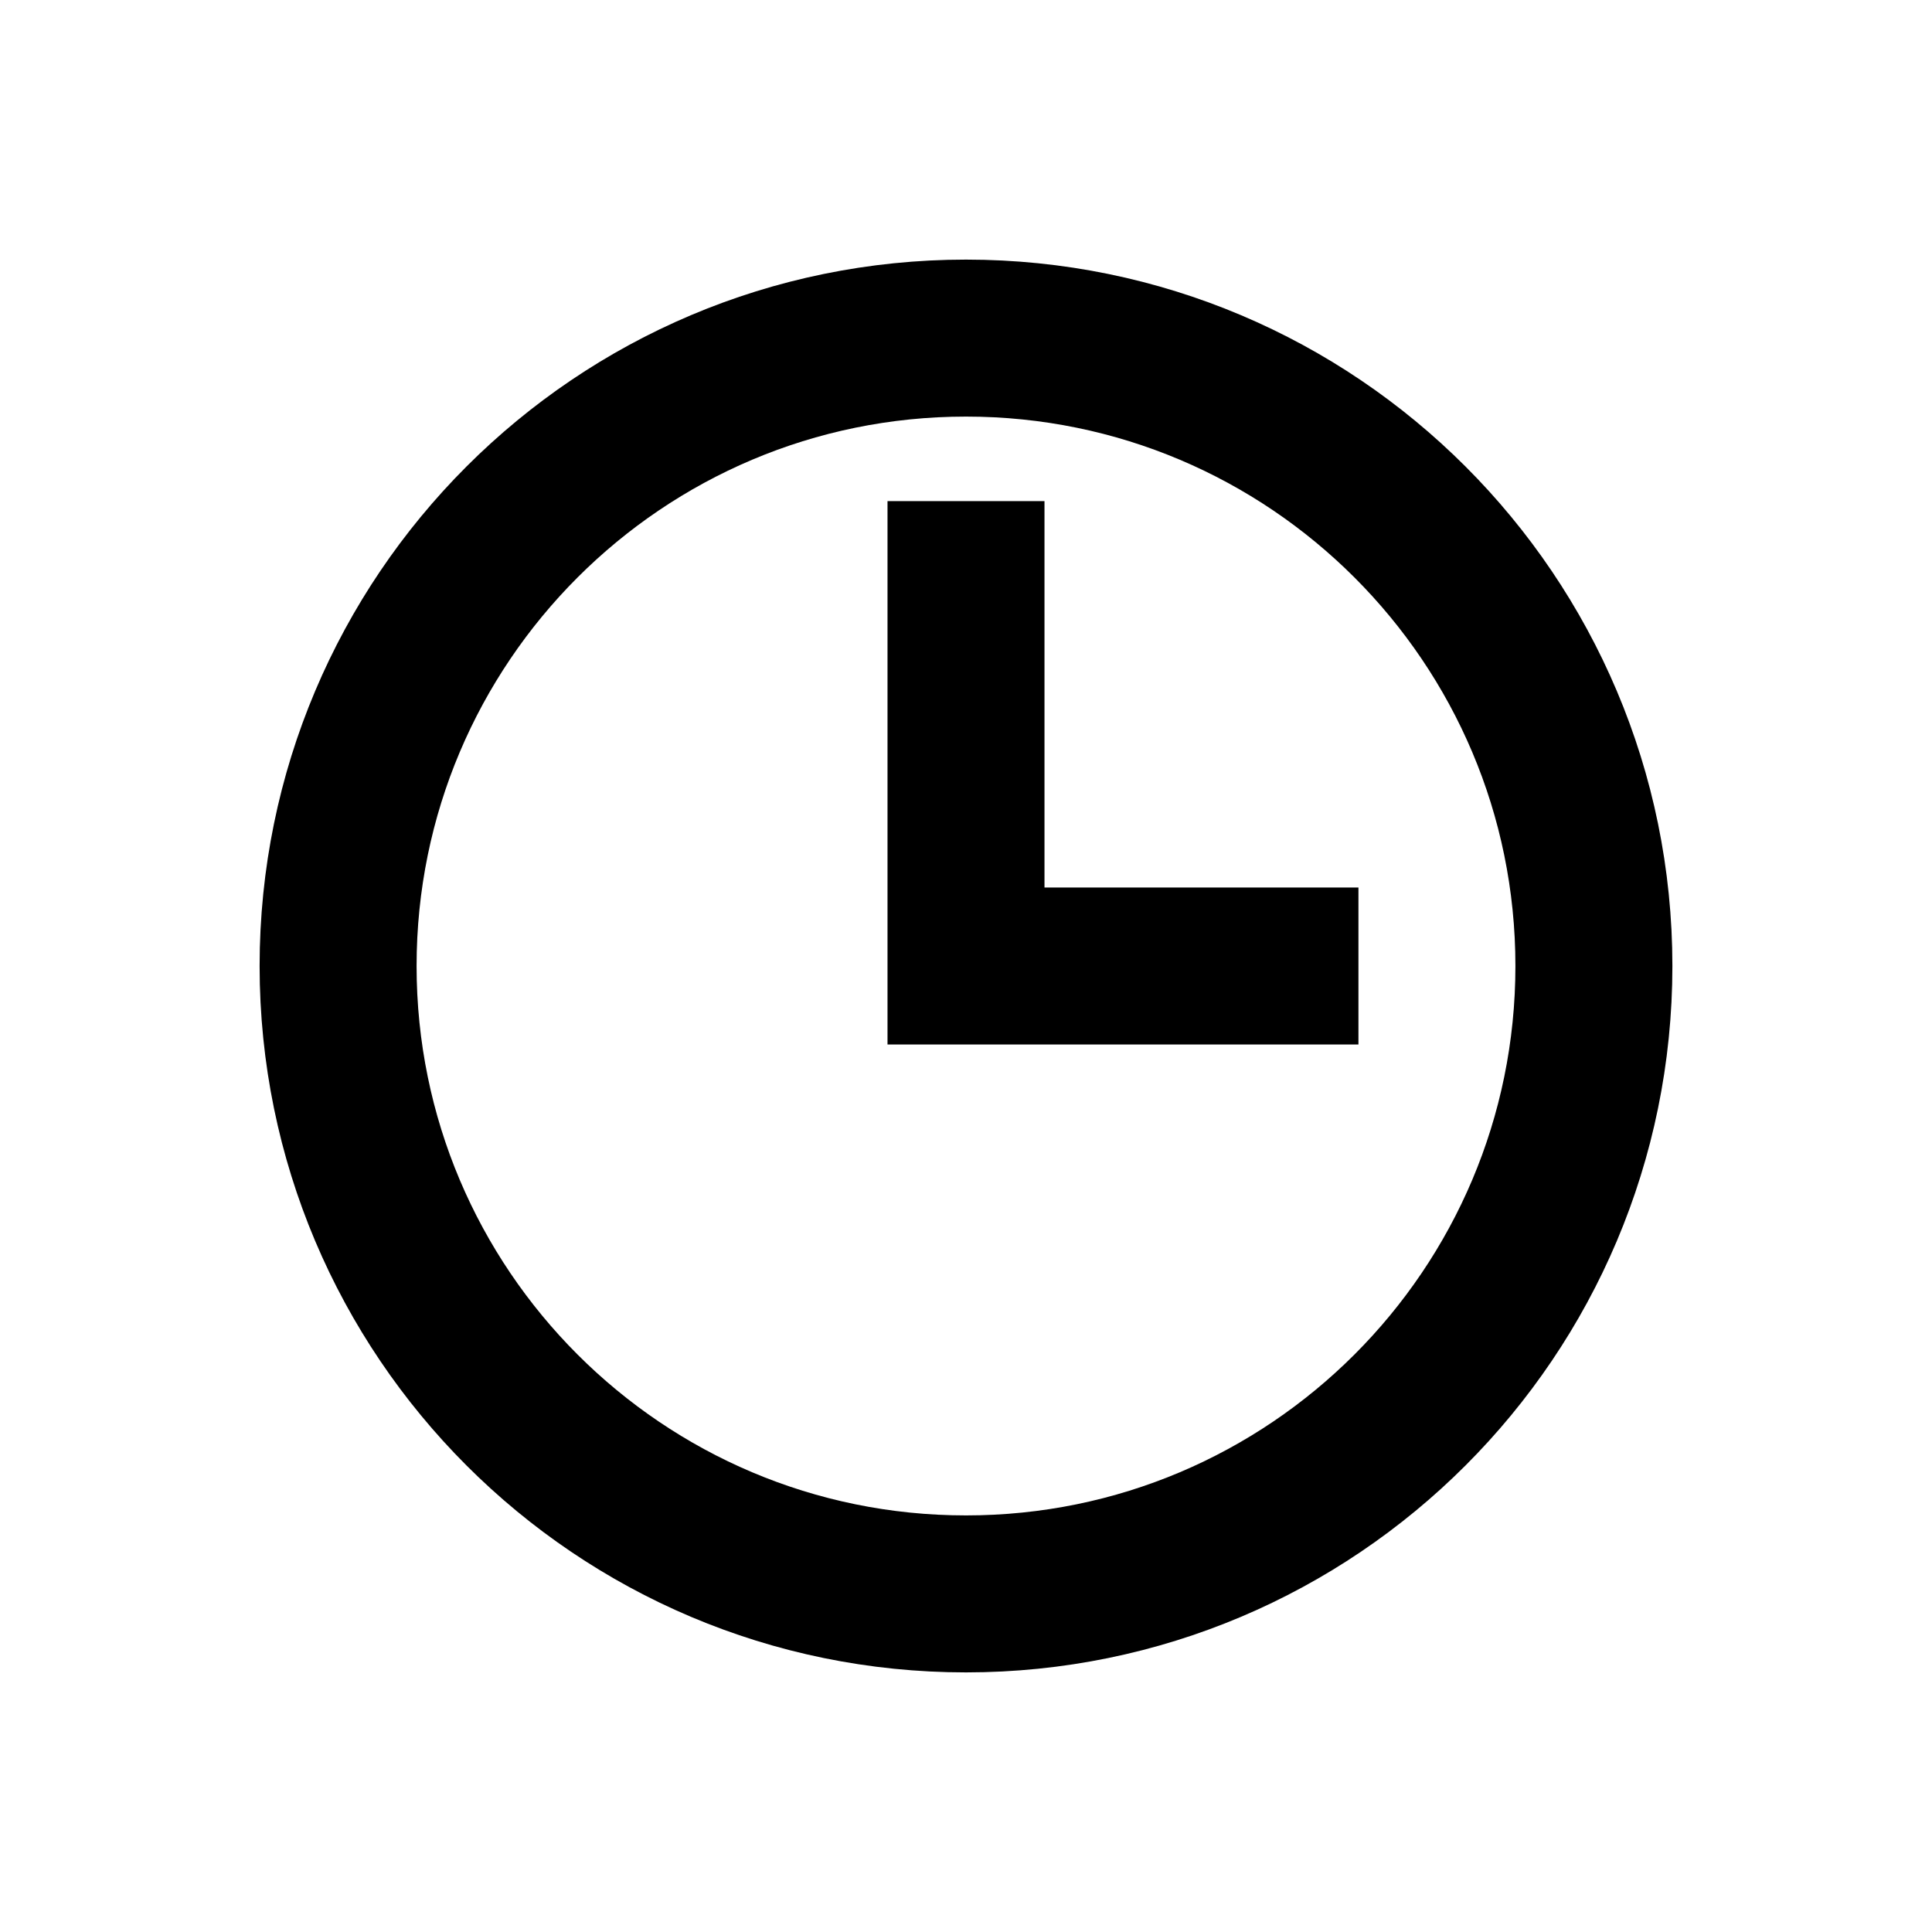
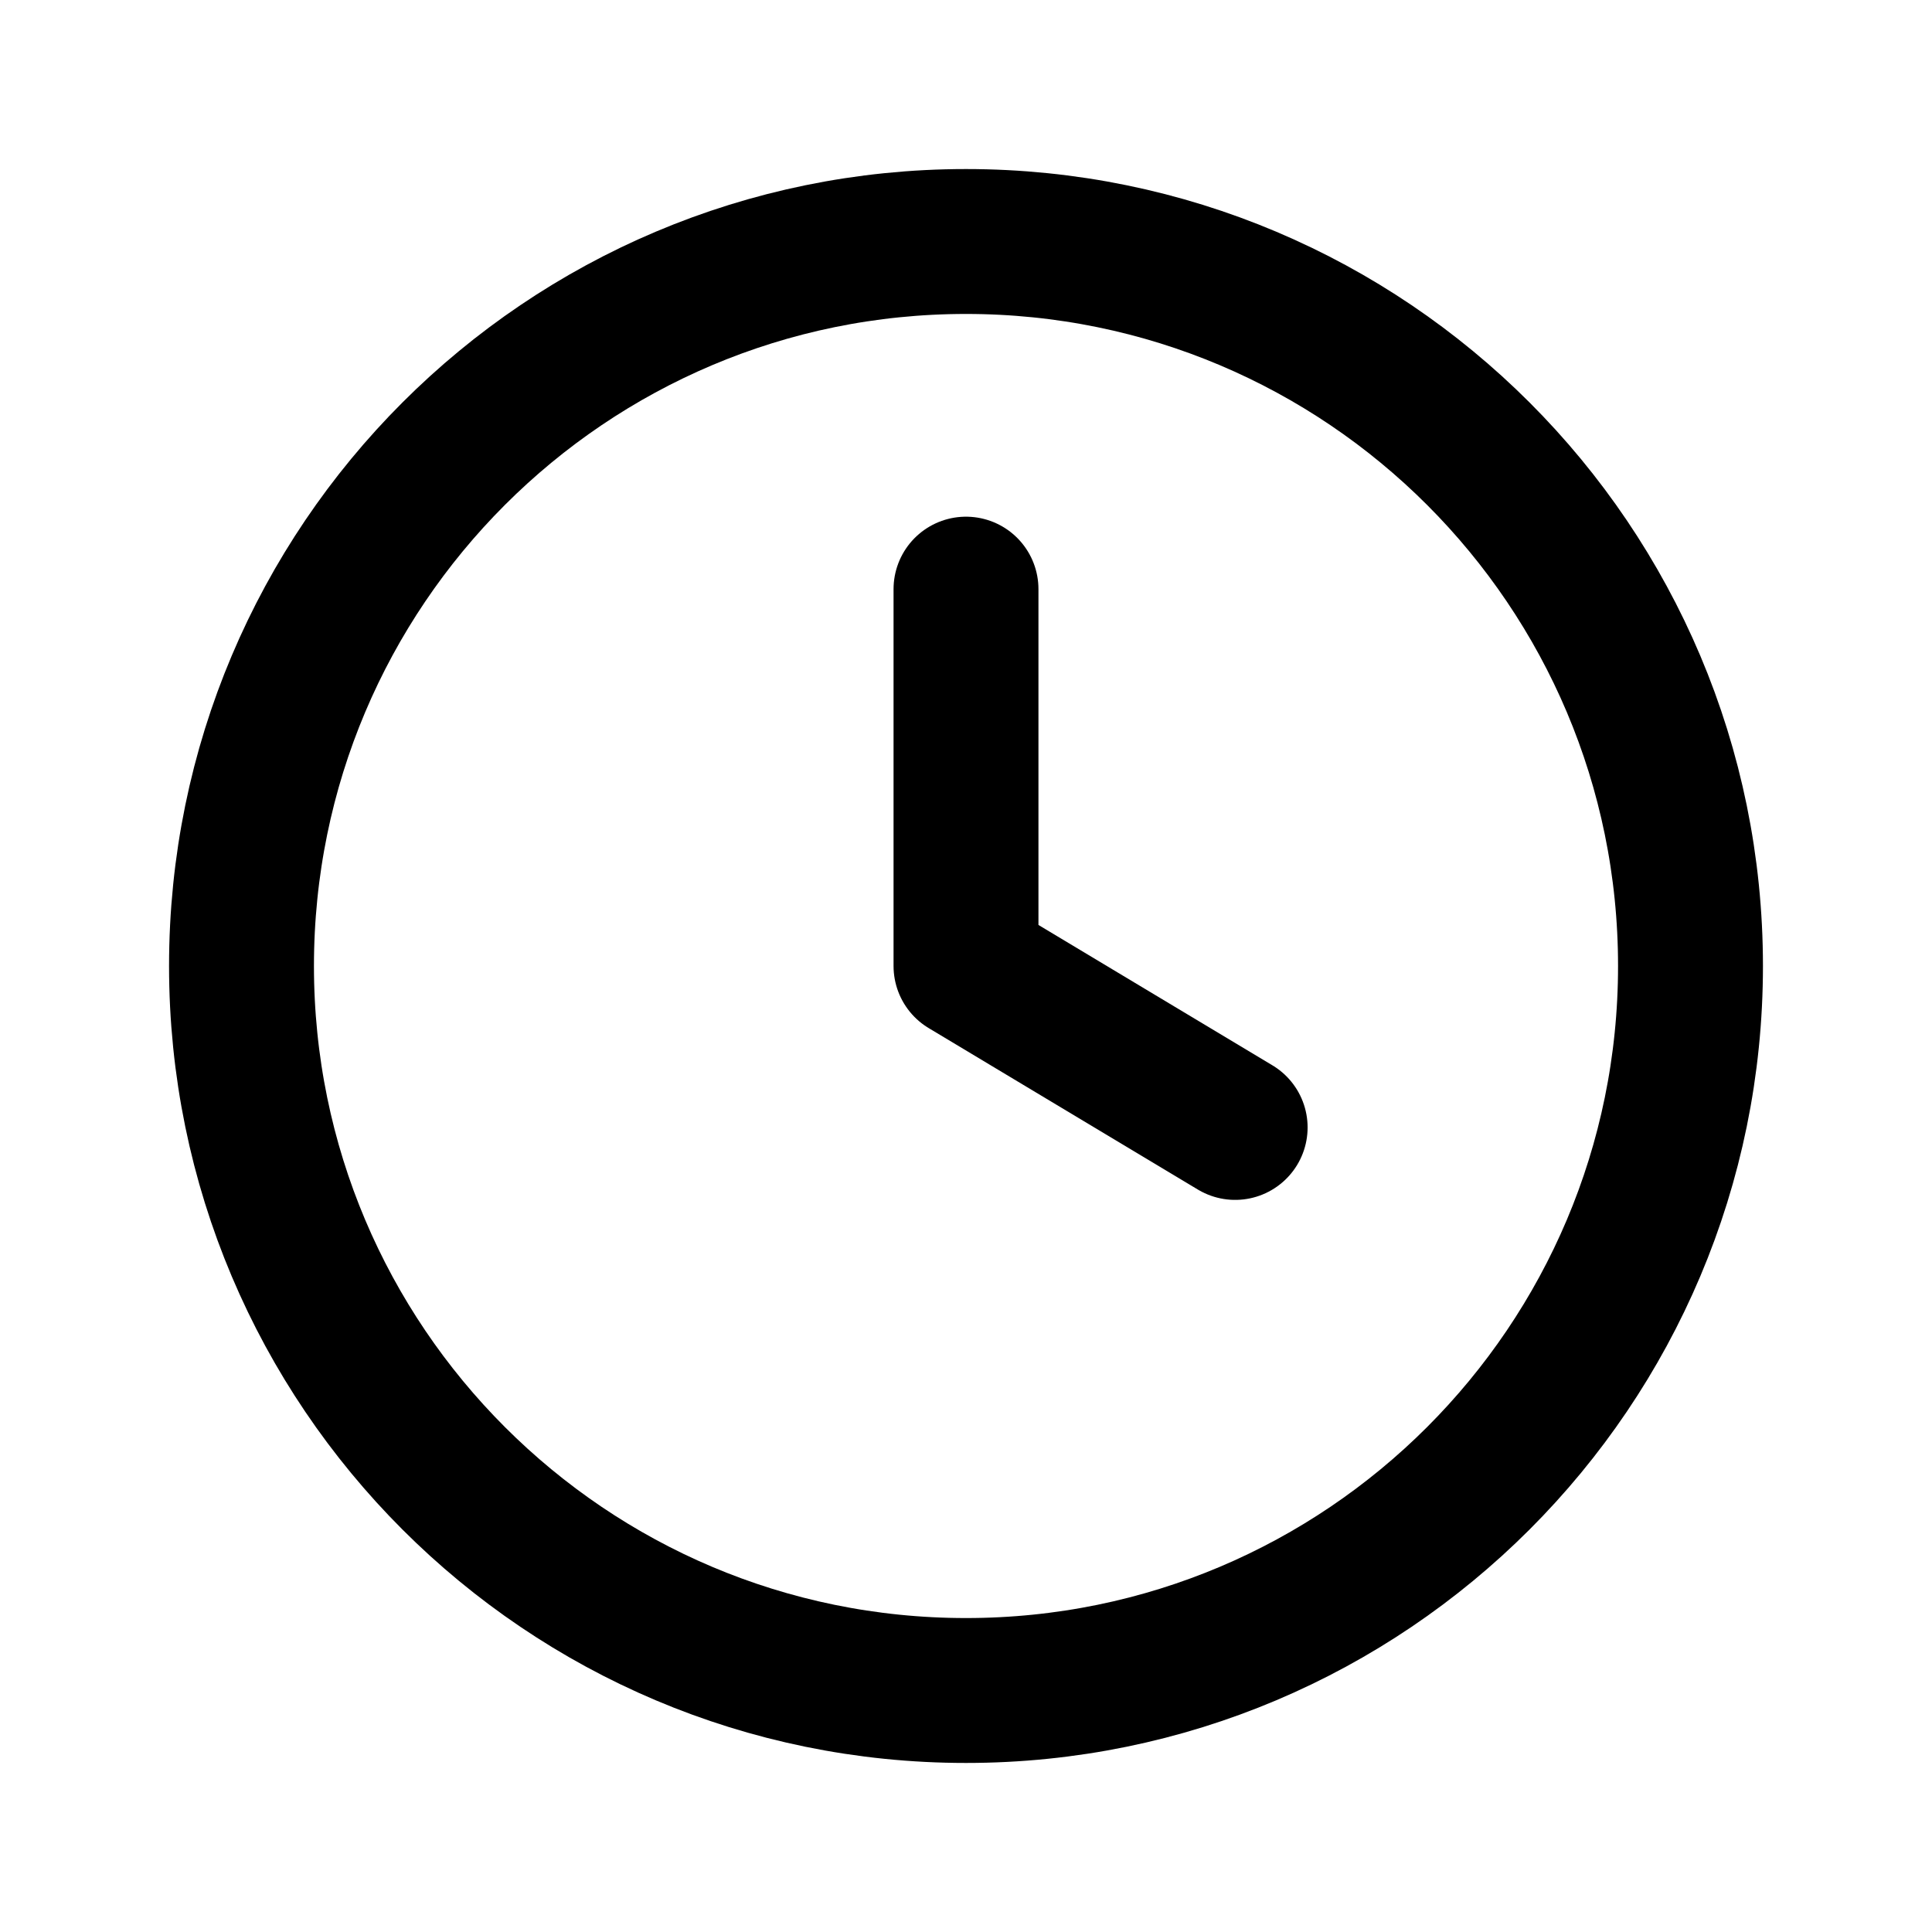
<svg xmlns="http://www.w3.org/2000/svg" width="16" height="16" viewBox="0 0 16 16" fill="none">
-   <g stroke="currentColor" stroke-width="1.3" stroke-linecap="square" stroke-linejoin="miter" stroke-miterlimit="10">
-     <circle cx="8" cy="8" r="5.2" />
-     <path d="M8 4.8V8h2.6" />
-   </g>
+   <path d="M8 4.879V8L10.229 9.337" stroke="currentColor" stroke-width="1.2" stroke-linecap="round" stroke-linejoin="round" />
+   <path d="M8 14C11.314 14 14 11.314 14 8C14 4.686 11.314 2 8 2C4.686 2 2 4.686 2 8C2 11.314 4.686 14 8 14Z" stroke="currentColor" stroke-width="1.2" stroke-linecap="round" stroke-linejoin="round" />
</svg>
